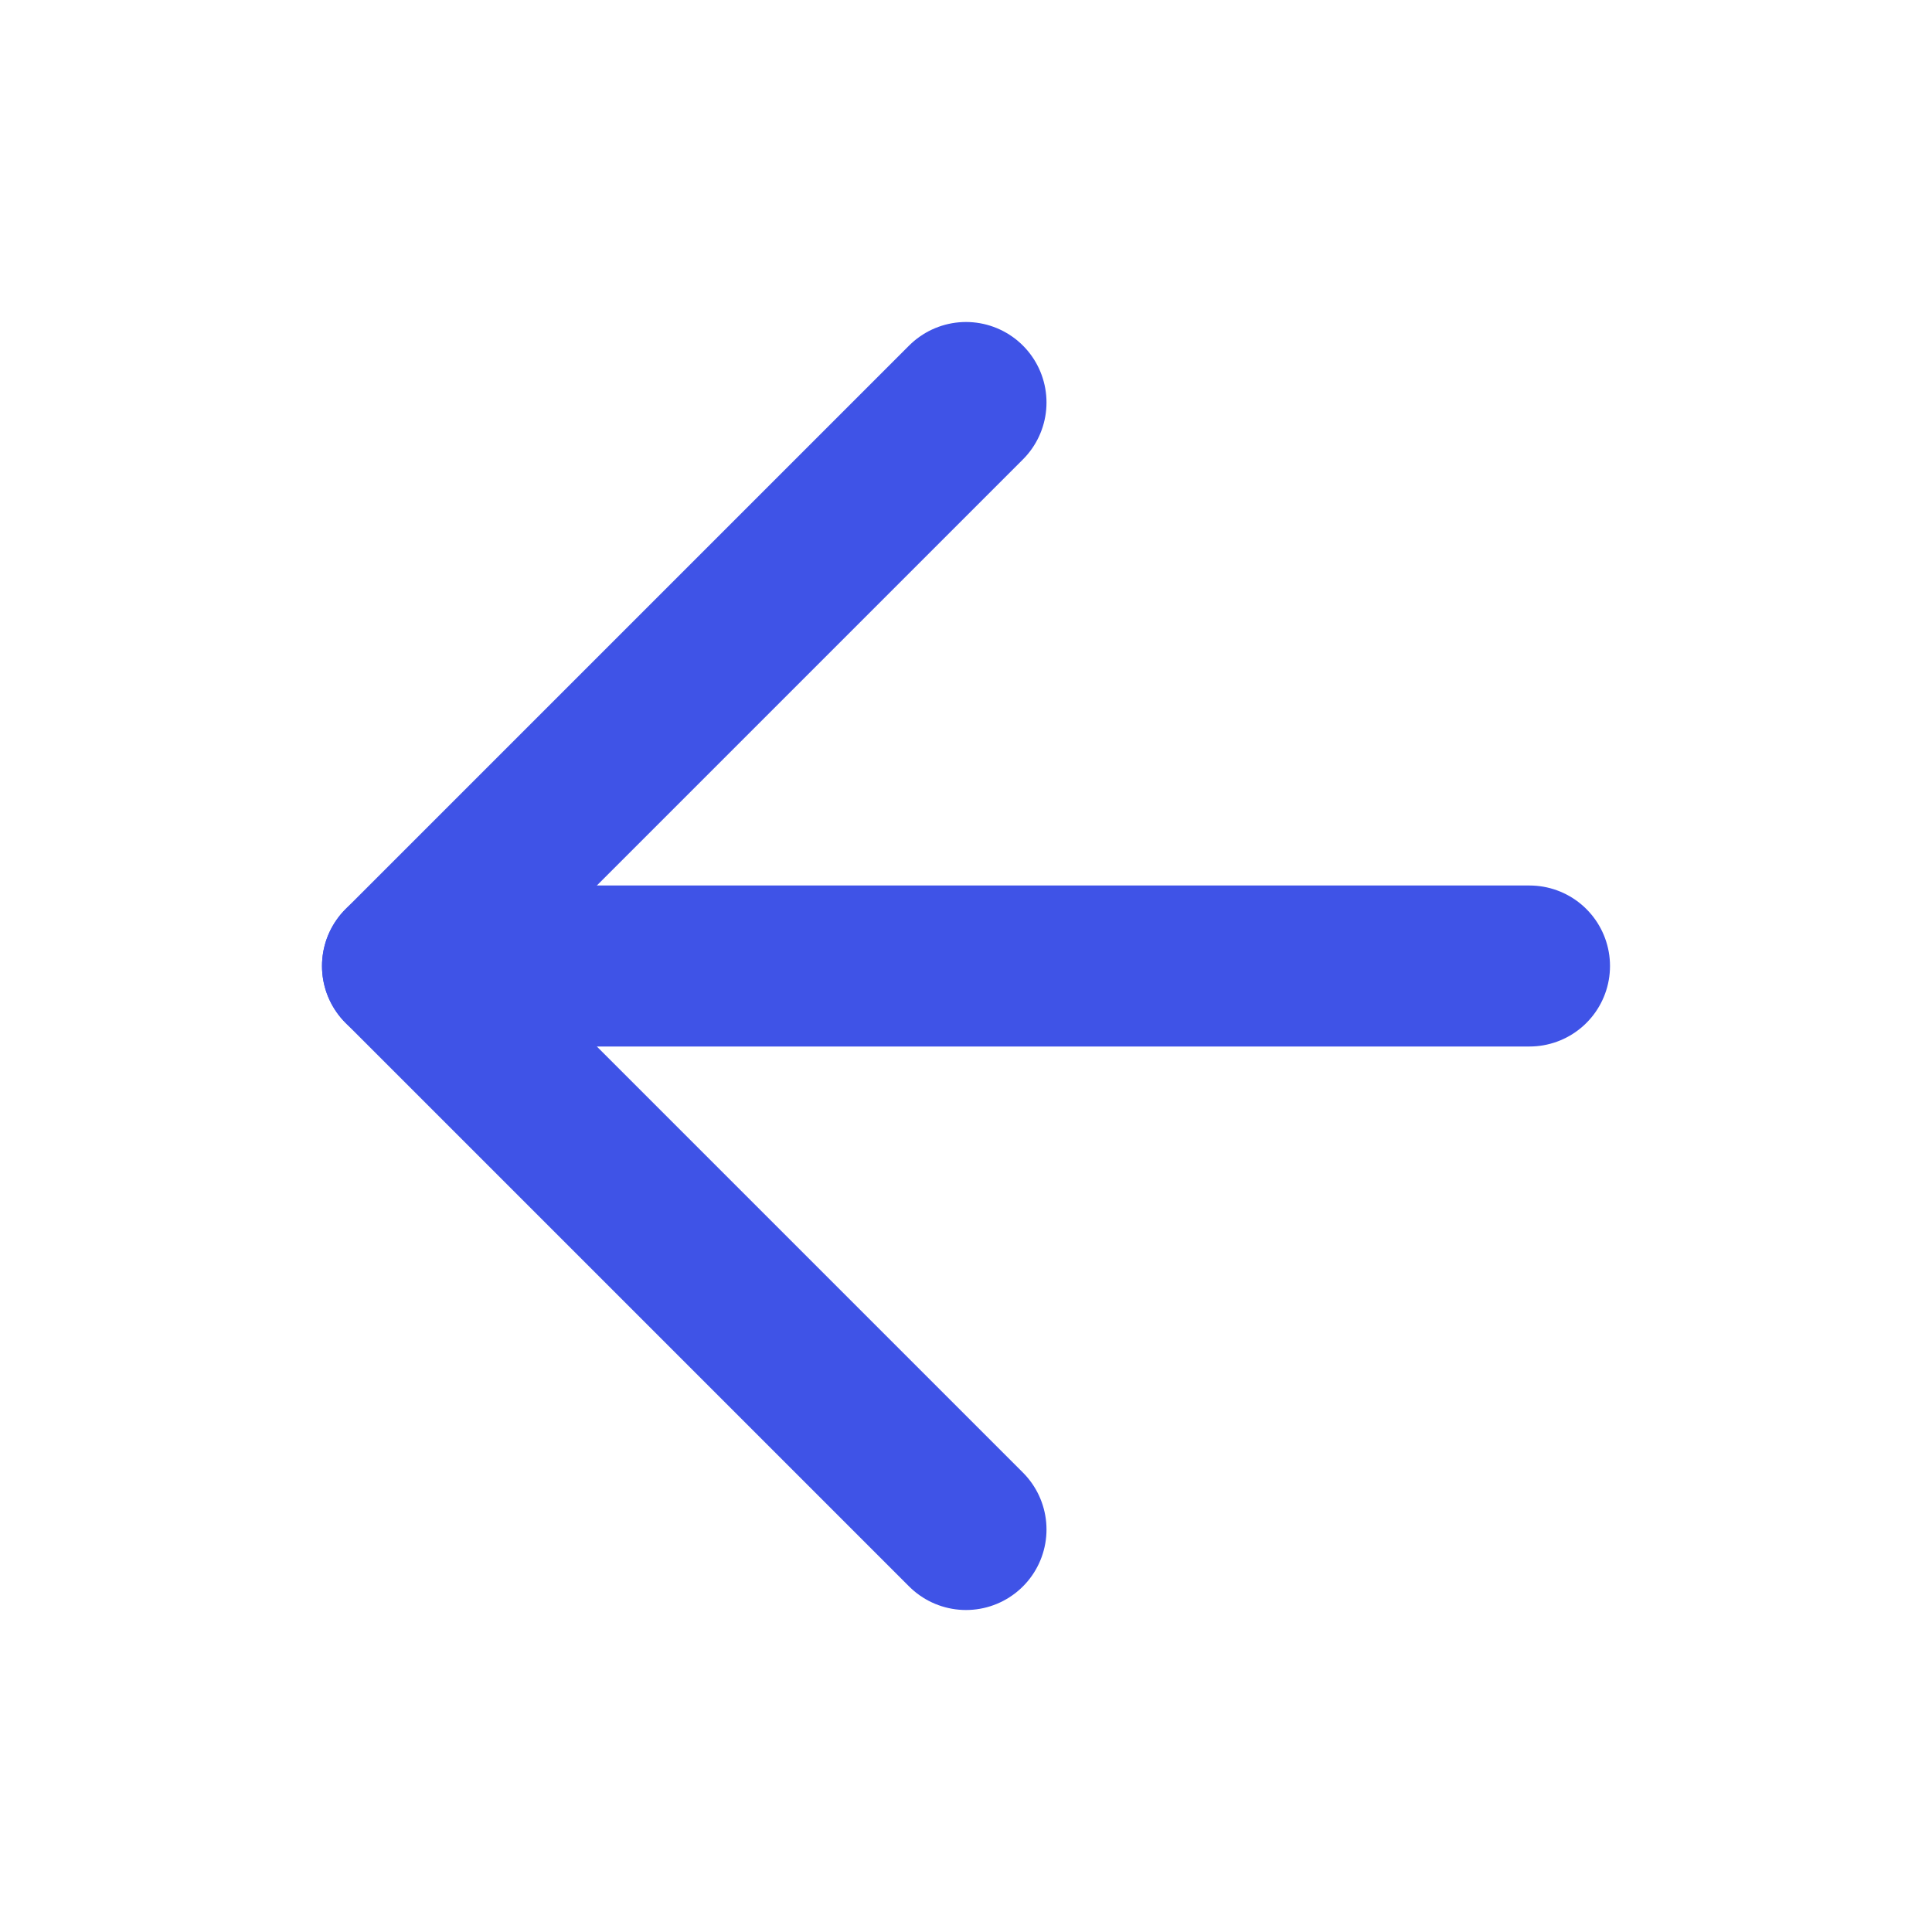
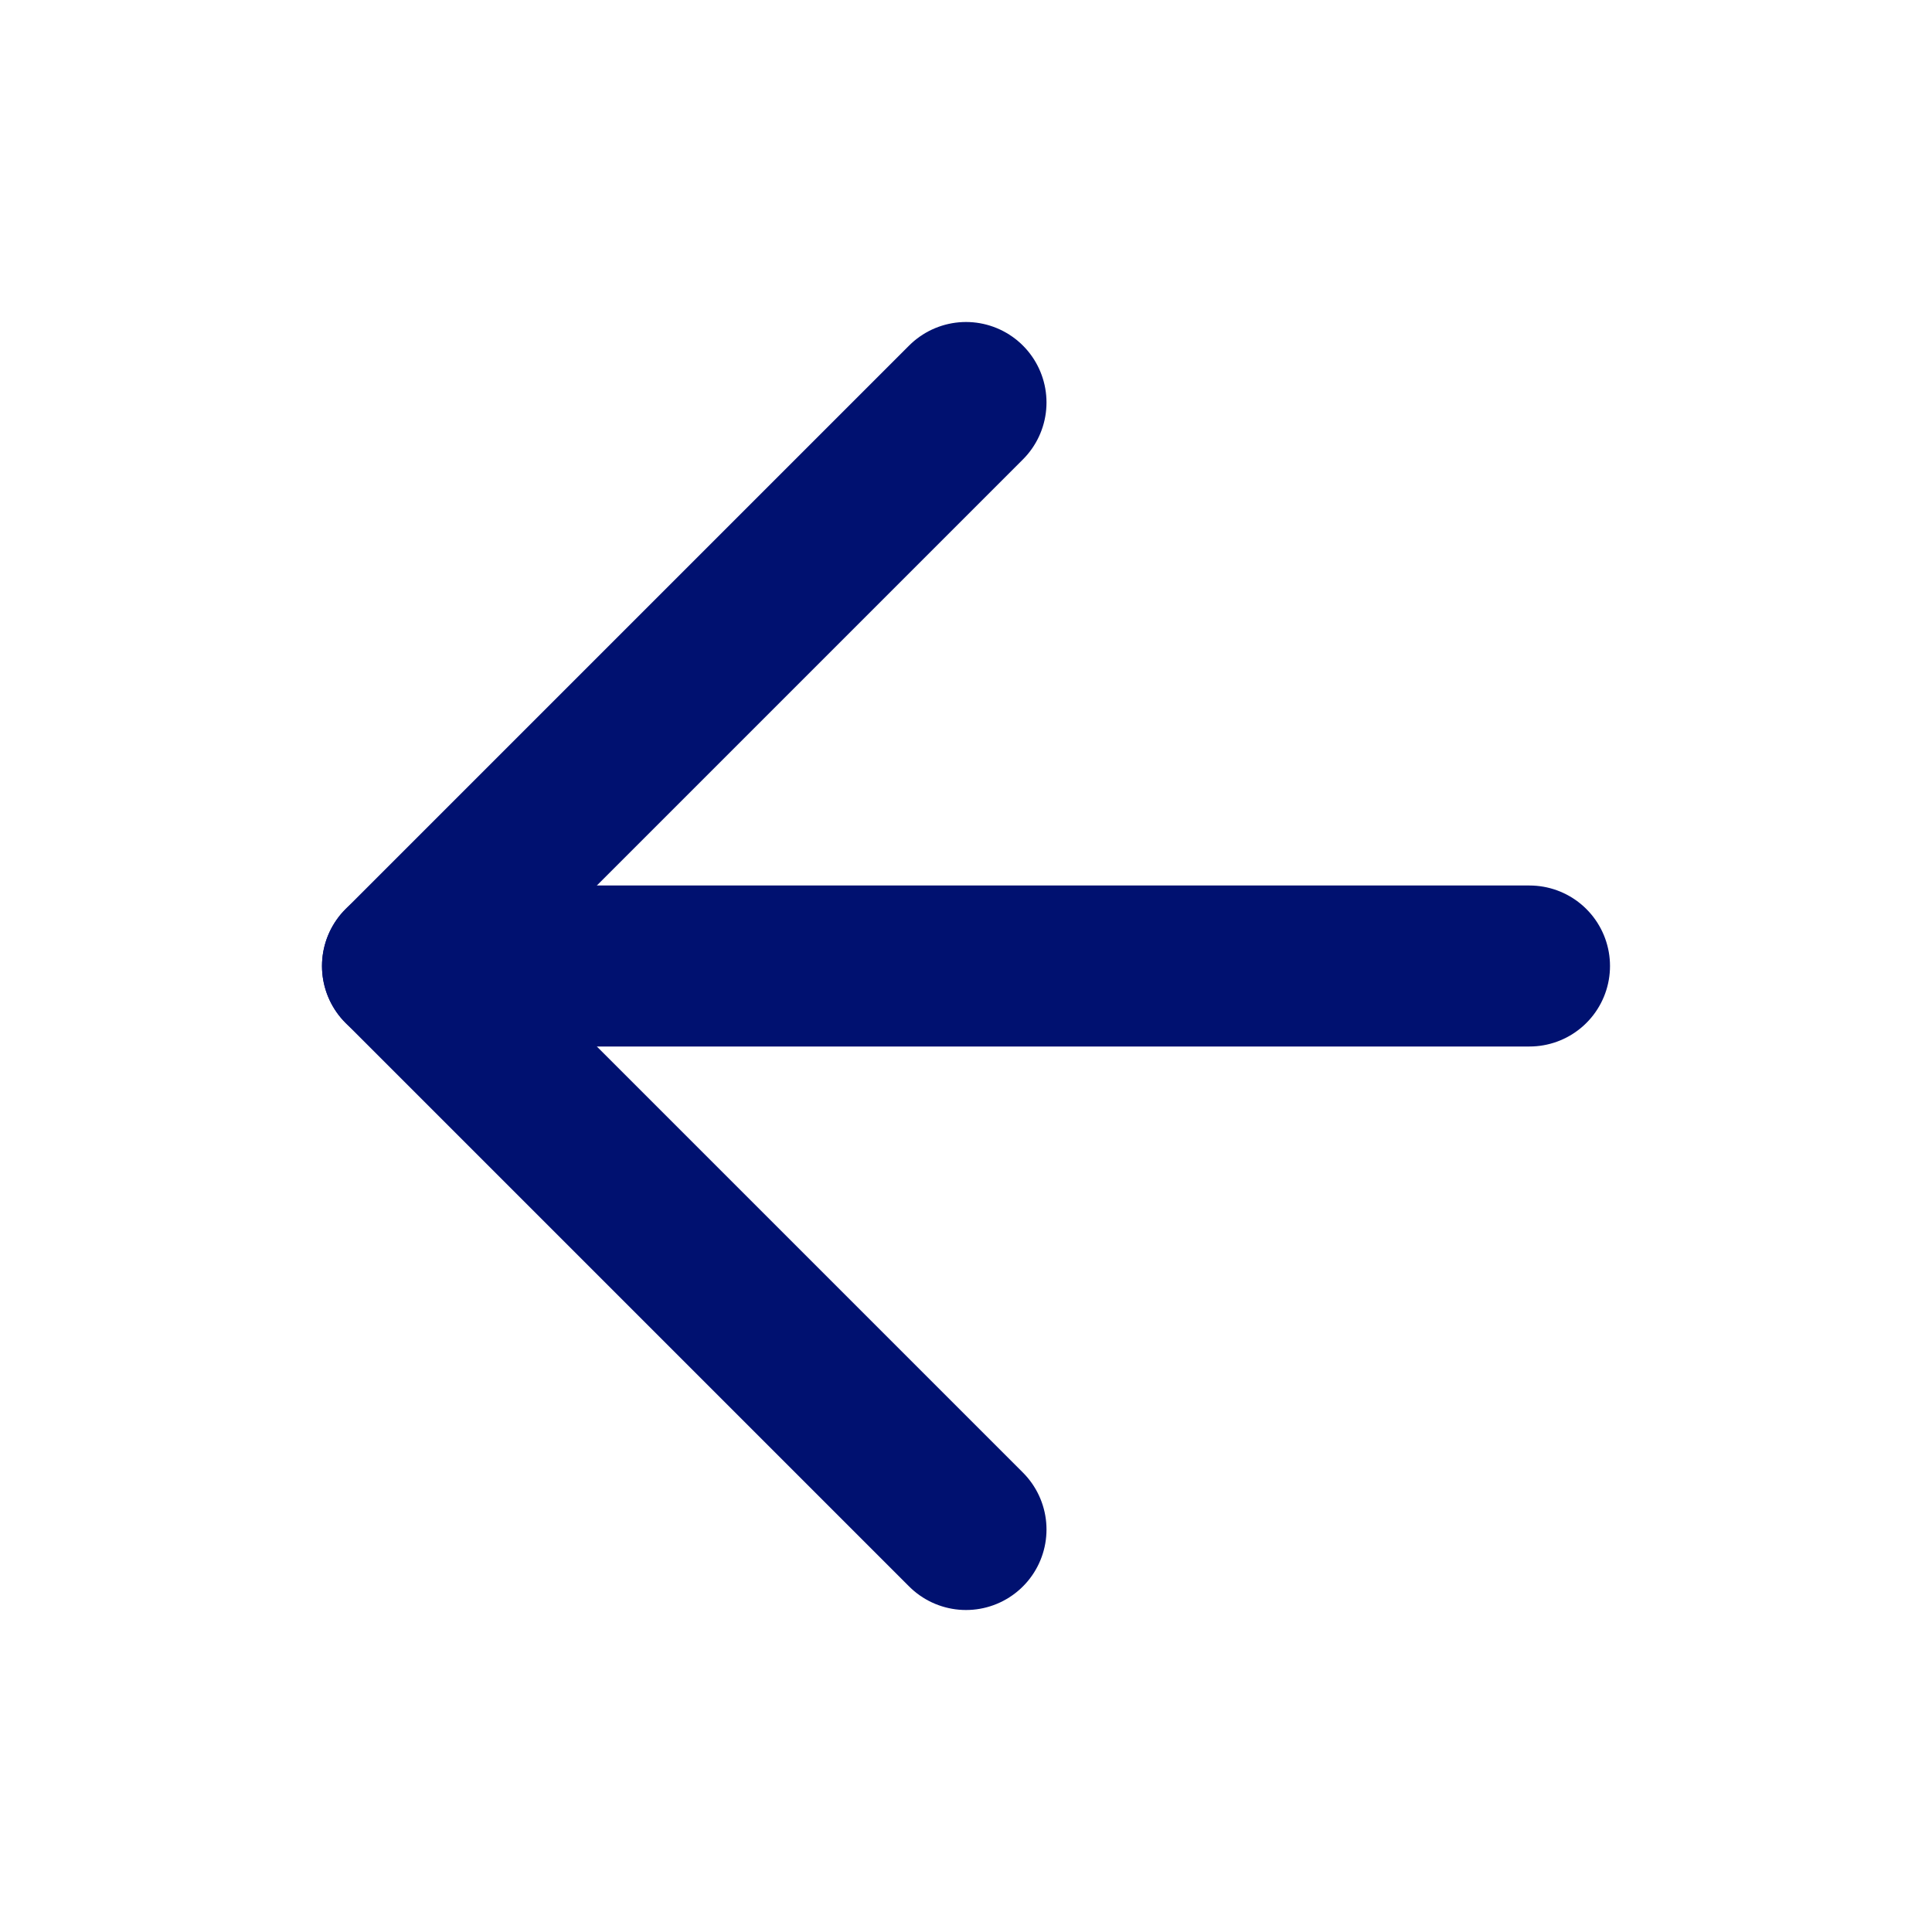
- <svg xmlns="http://www.w3.org/2000/svg" width="16" height="16" viewBox="0 0 24 24" fill="none" stroke="#3f53e7" stroke-width="2" stroke-linecap="round" stroke-linejoin="round" class="feather feather-arrow-left">
+ <svg xmlns="http://www.w3.org/2000/svg" width="16" height="16" viewBox="0 0 24 24" fill="none" stroke="#001170" stroke-width="2" stroke-linecap="round" stroke-linejoin="round" class="feather feather-arrow-left">
  <line x1="19" y1="12" x2="5" y2="12" />
  <polyline points="12 19 5 12 12 5" />
</svg>
